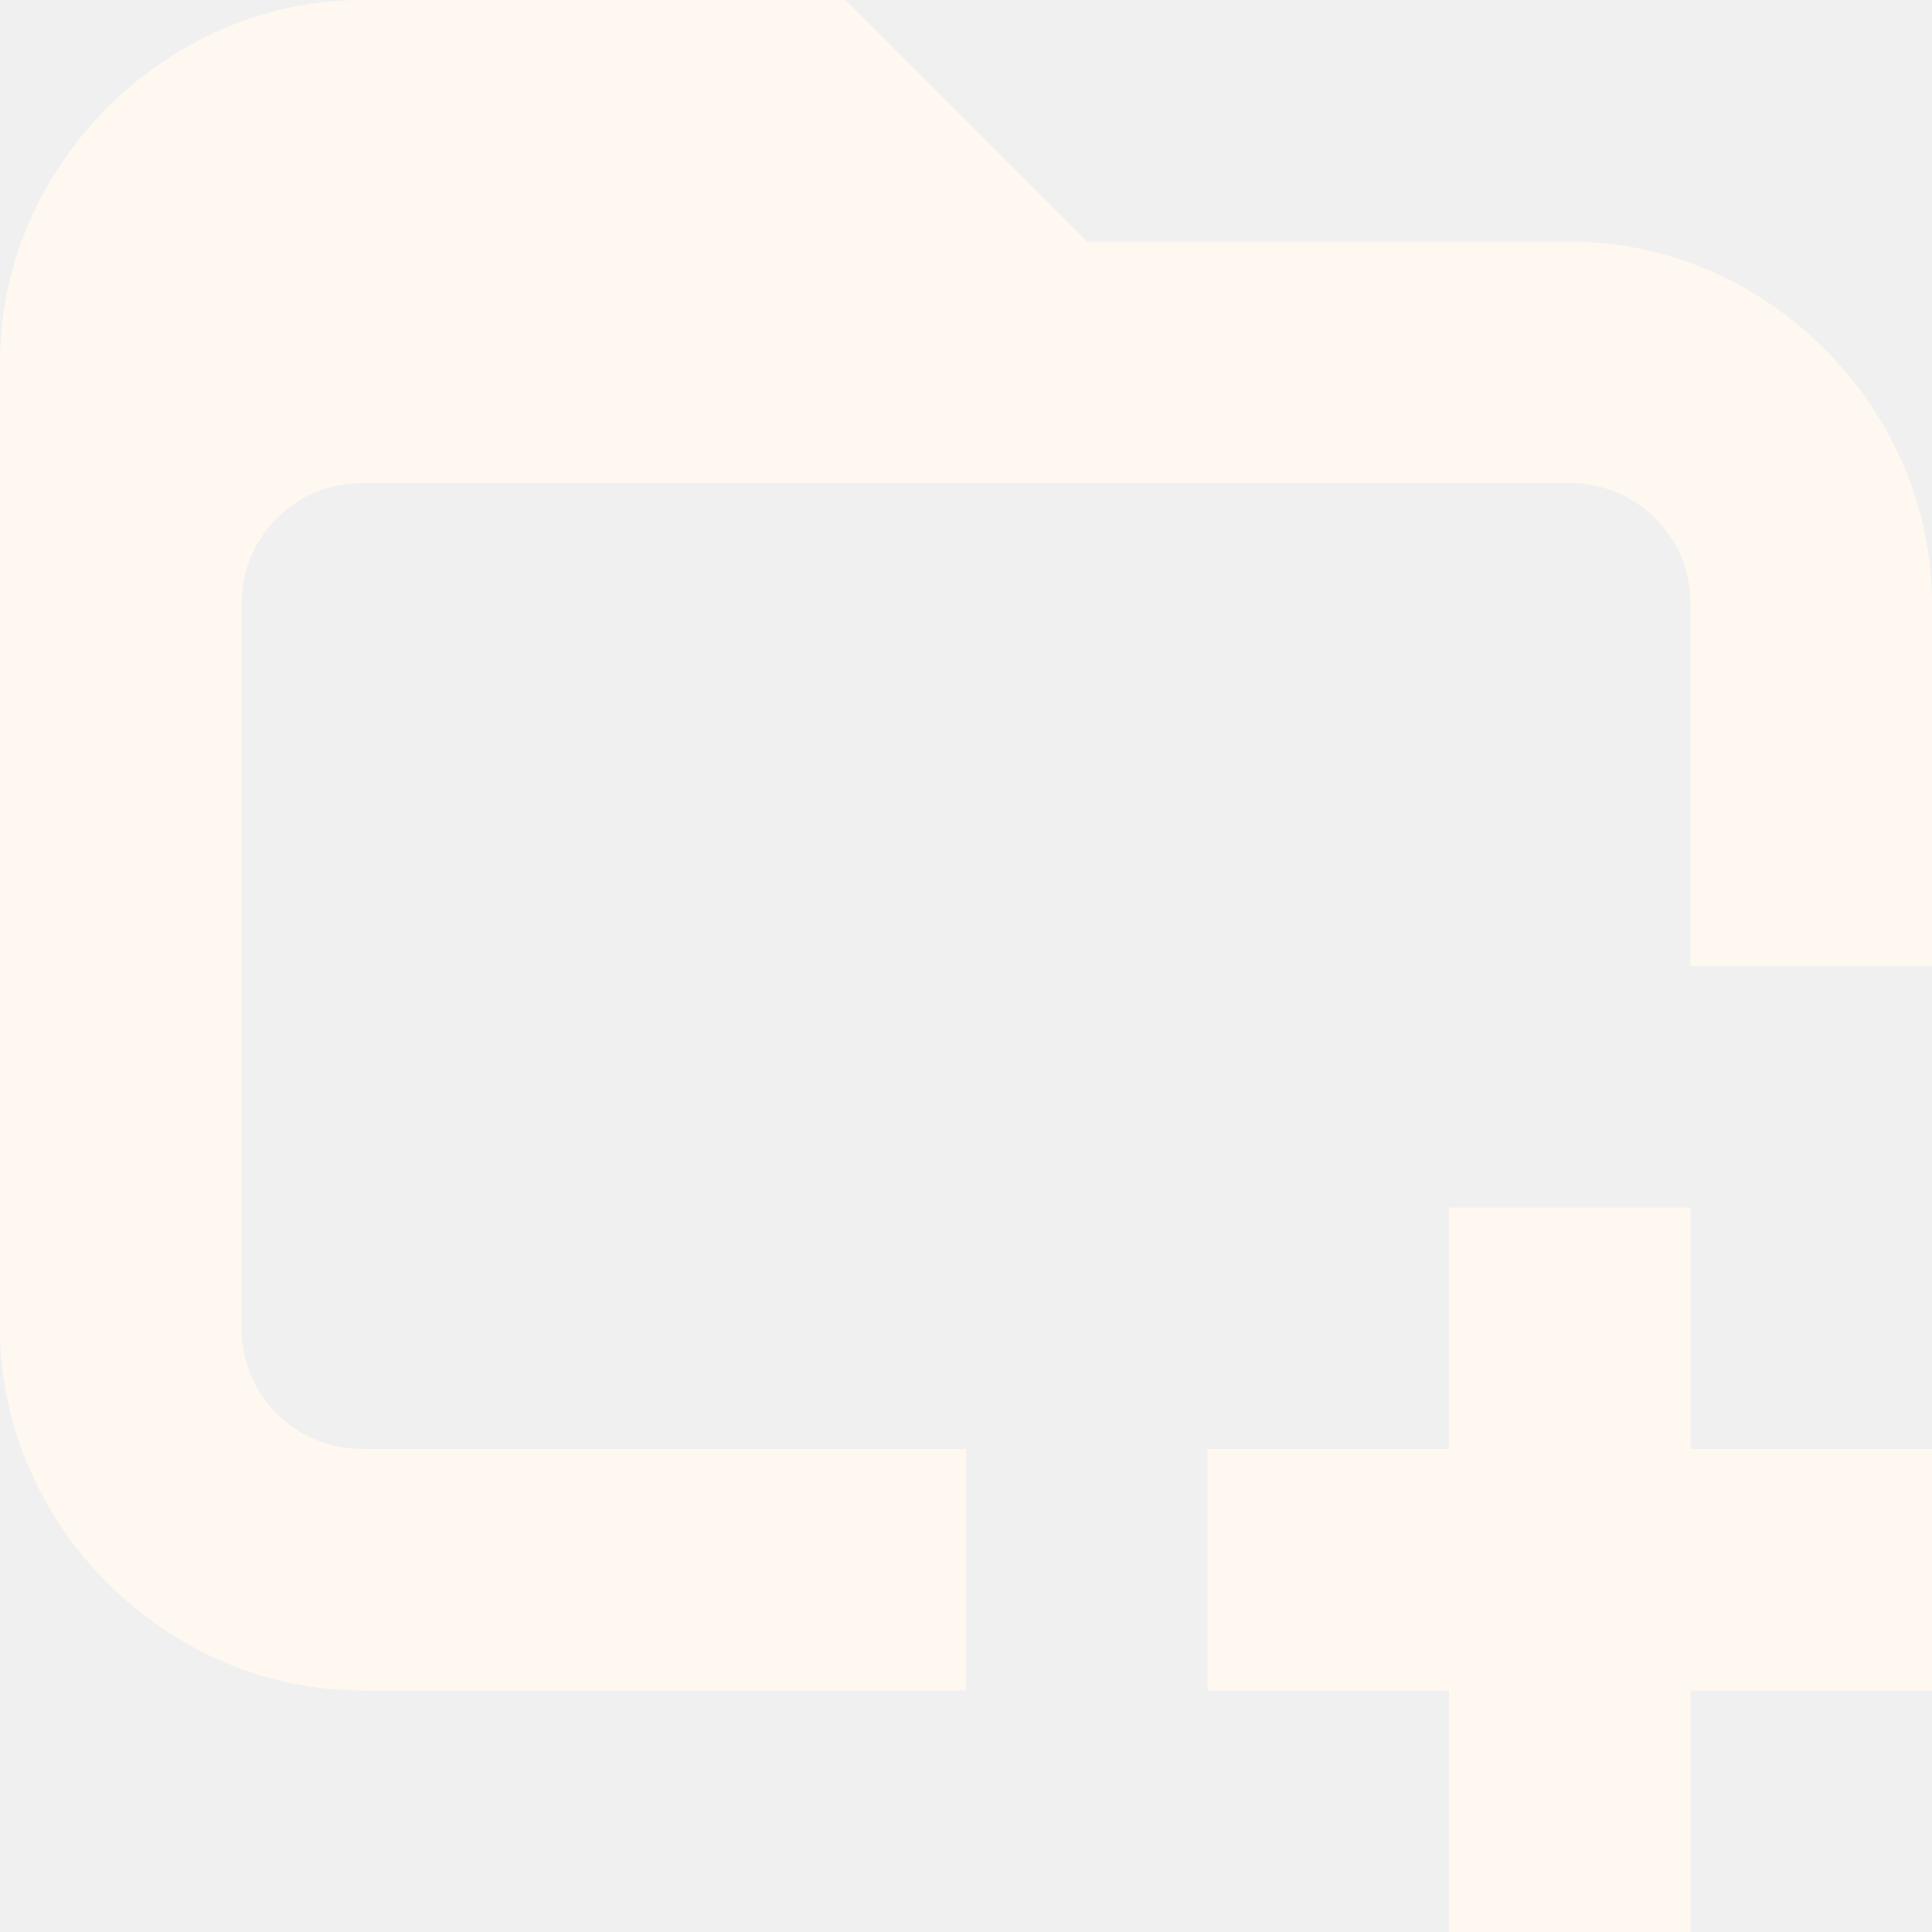
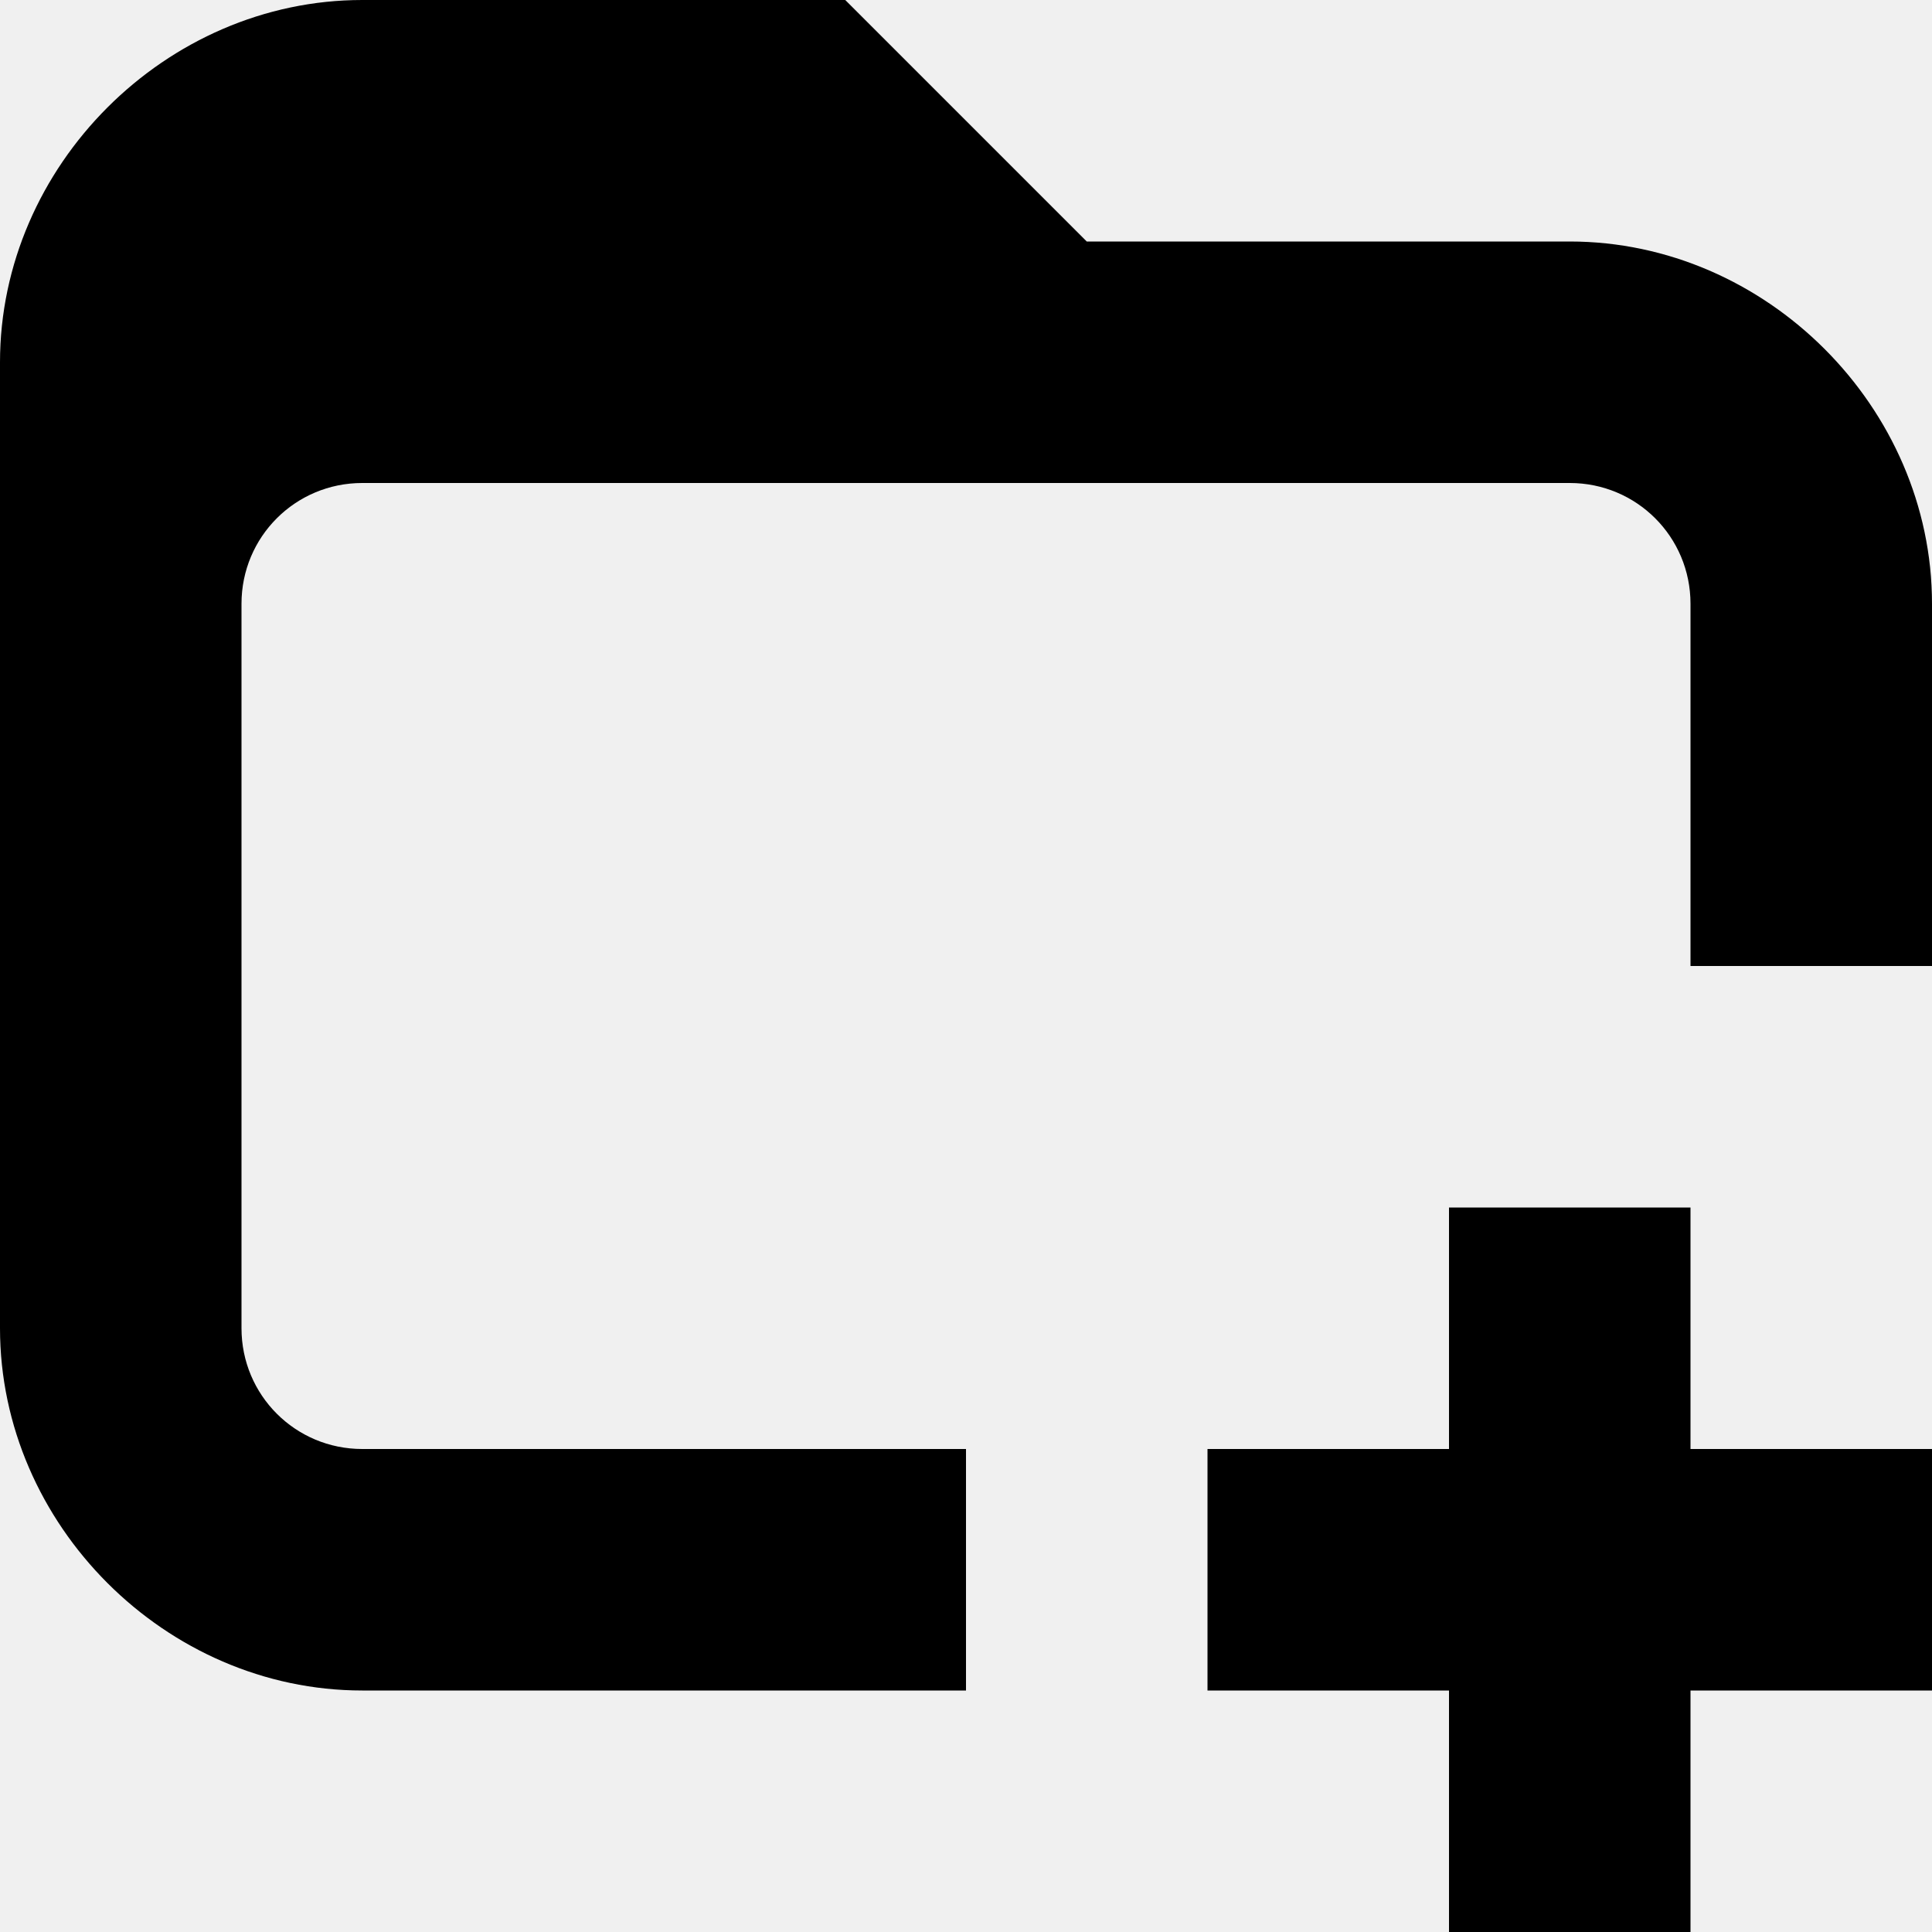
<svg xmlns="http://www.w3.org/2000/svg" width="16" height="16" viewBox="0 0 16 16" fill="none">
  <g clip-path="url(#clip0_142_234)">
-     <path d="M3 0C1.373 0 0 1.373 0 3V11C0 12.627 1.373 14 3 14H8V12H3C2.446 12 2 11.554 2 11V5C2 4.446 2.446 4 3 4H13C13.554 4 14 4.446 14 5V8H16V5C16 3.373 14.627 2 13 2H9L7 0H3ZM12 10V12H10V14H12V16H14V14H16V12H14V10H12Z" fill="#FFF8F0" />
+     <path d="M3 0C1.373 0 0 1.373 0 3V11C0 12.627 1.373 14 3 14H8V12H3C2.446 12 2 11.554 2 11V5C2 4.446 2.446 4 3 4H13C13.554 4 14 4.446 14 5V8H16V5C16 3.373 14.627 2 13 2H9L7 0H3ZM12 10V12H10V14H12V16H14V14H16V12H14V10H12Z" fill="currentColor" />
  </g>
  <defs>
    <clipPath id="clip0_142_234">
-       <rect width="16" height="16" fill="white" />
+       <rect width="16" height="16" fill="currentColor" />
    </clipPath>
  </defs>
</svg>
